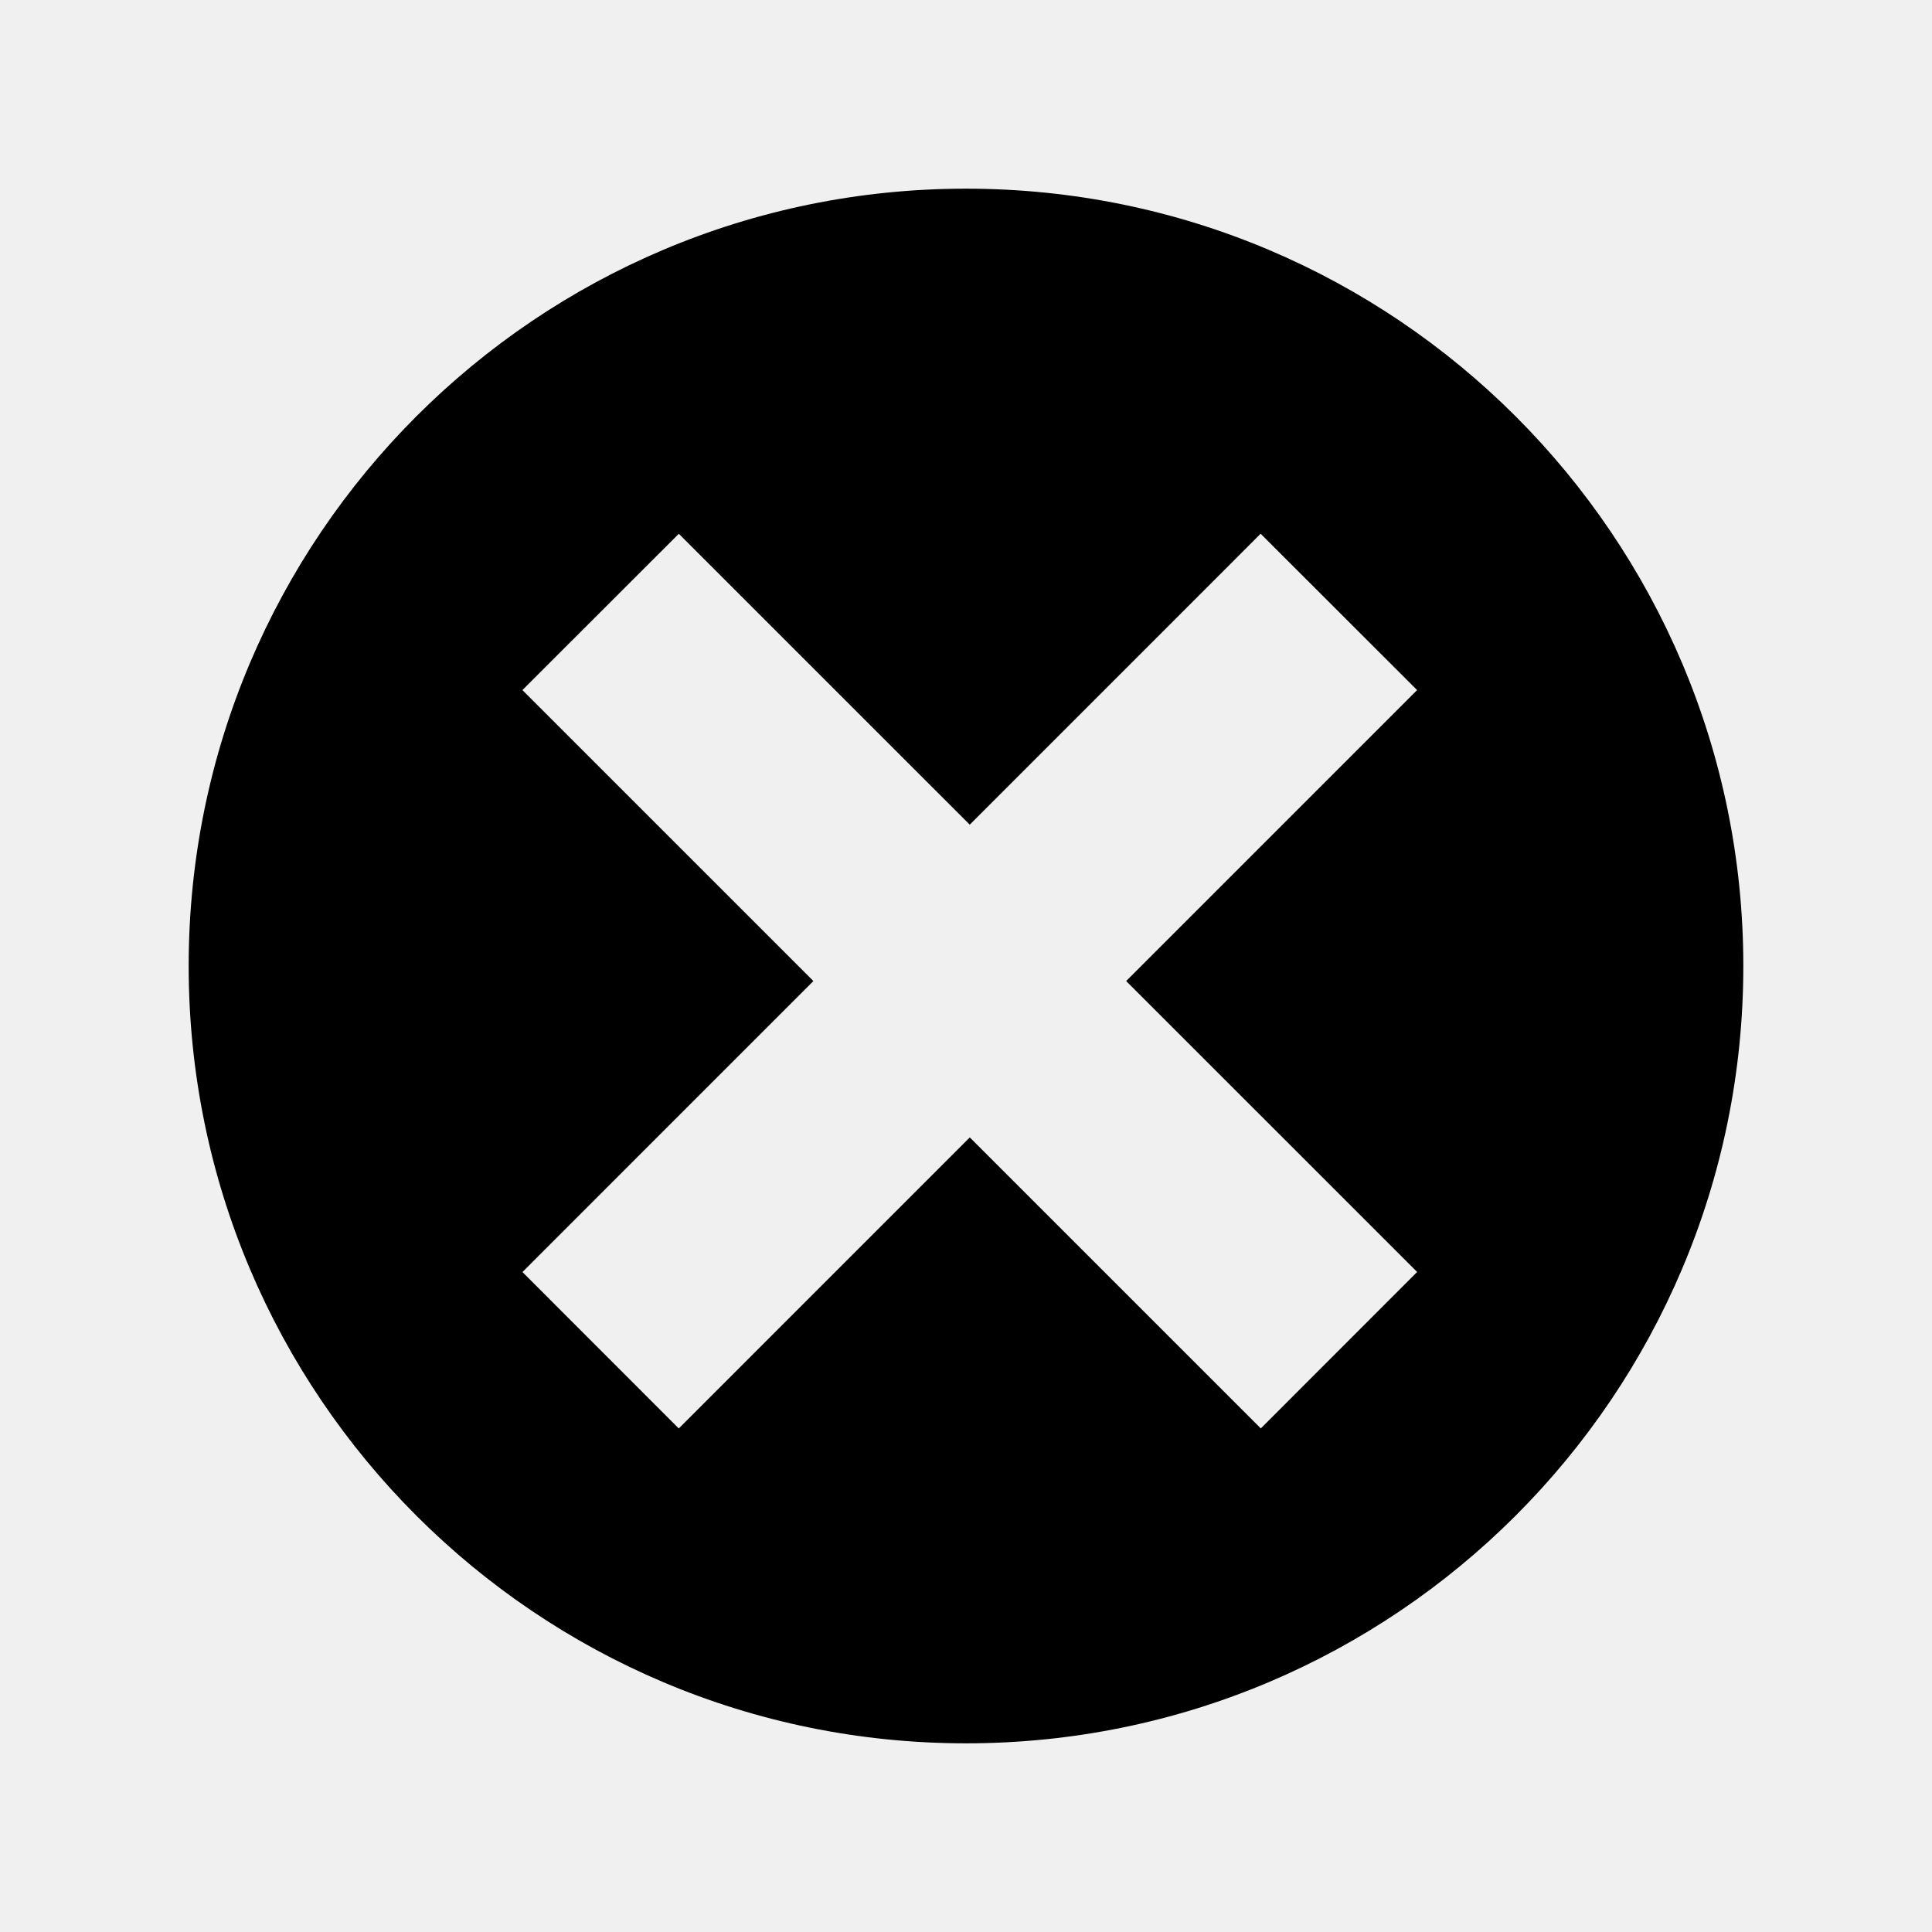
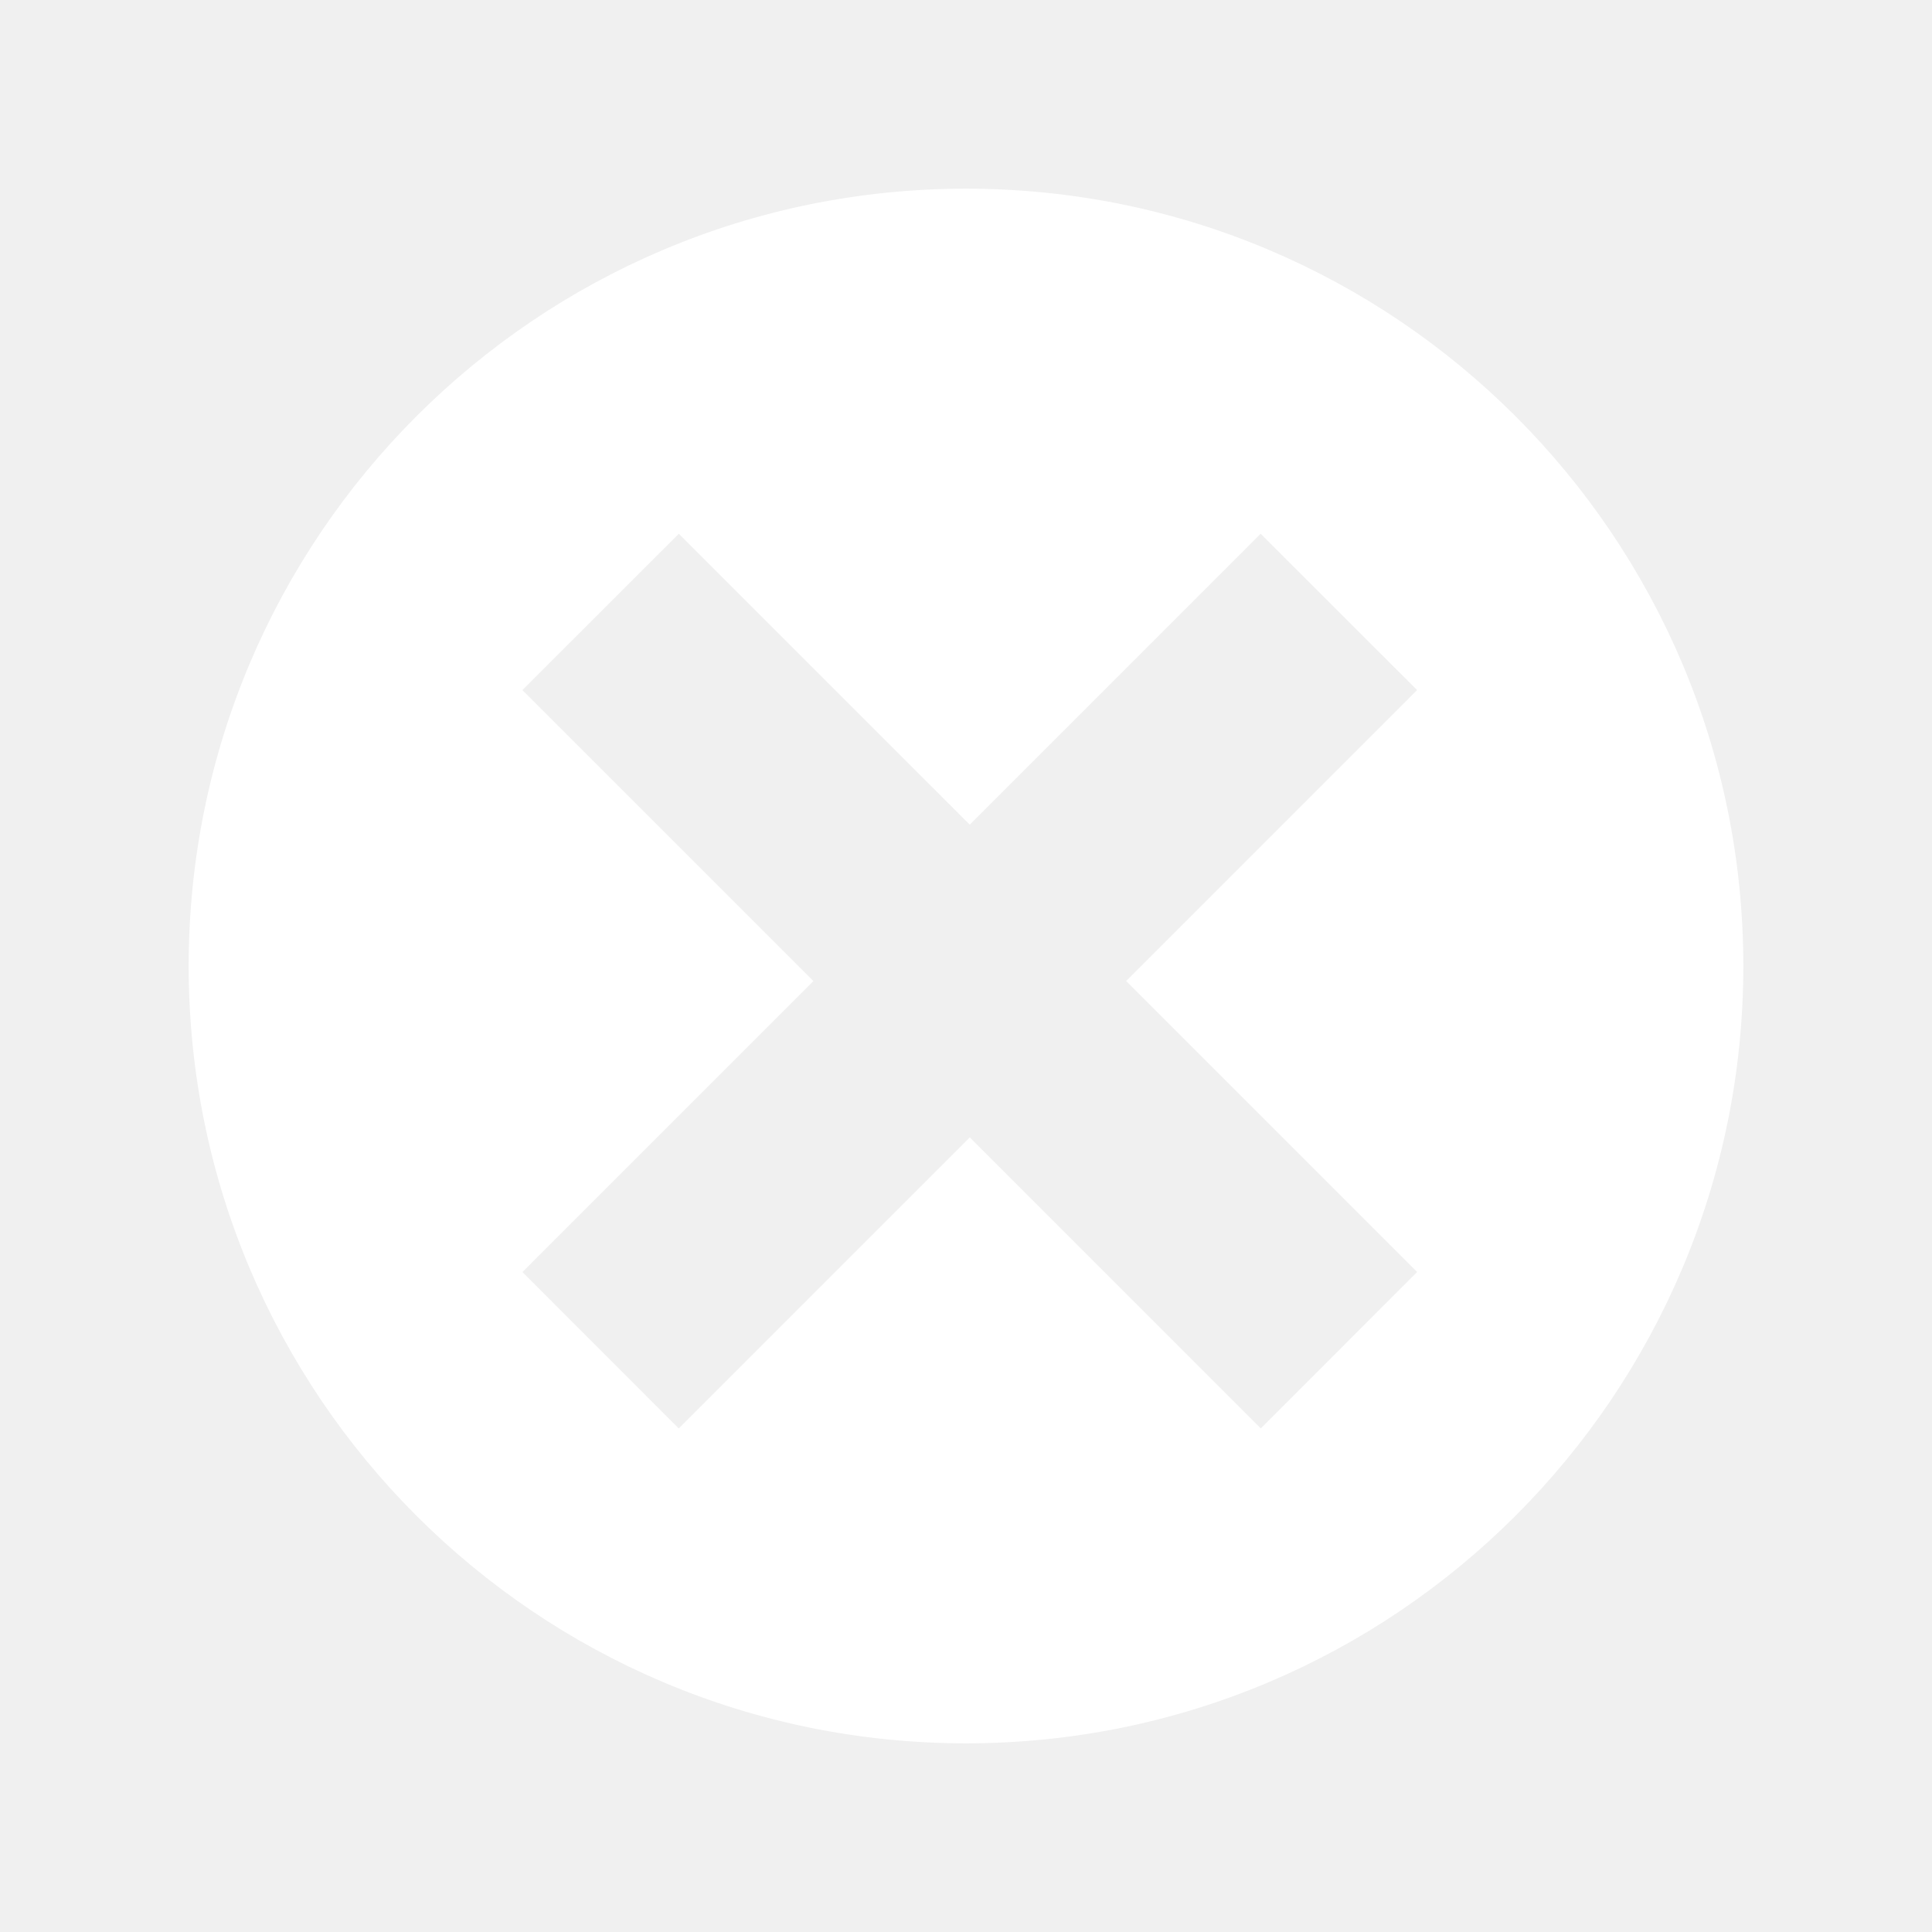
- <svg xmlns="http://www.w3.org/2000/svg" version="1.1" x="0px" y="0px" width="512px" height="512px" viewBox="0 0 512 512" enable-background="new 0 0 512 512" xml:space="preserve">
-   <path id="x-mark-3-icon" d="M256,50C142.229,50,50,142.229,50,256s92.229,206,206,206s206-92.229,206-206S369.771,50,256,50z    M334.124,378.545l-77.122-77.117l-77.123,77.127l-41.425-41.449l77.106-77.117l-77.115-77.11l41.448-41.424l77.103,77.092   l77.09-77.102l41.459,41.432l-77.104,77.108l77.113,77.102L334.124,378.545z" />
+ <svg xmlns="http://www.w3.org/2000/svg" version="1.1" x="0px" y="0px" width="512px" height="512px" viewBox="0 0 512 512" enable-background="new 0 0 512 512" xml:space="preserve" id="svg3048">
+   <defs id="defs3053" />
+   <path id="x-mark-3-icon" d="M256,50C142.229,50,50,142.229,50,256s92.229,206,206,206s206-92.229,206-206S369.771,50,256,50z    M334.124,378.545l-77.122-77.117l-77.123,77.127l-41.425-41.449l77.106-77.117l-77.115-77.11l41.448-41.424l77.103,77.092   l77.09-77.102l41.459,41.432l-77.104,77.108l77.113,77.102L334.124,378.545z" style="fill:#ffffff" />
</svg>
